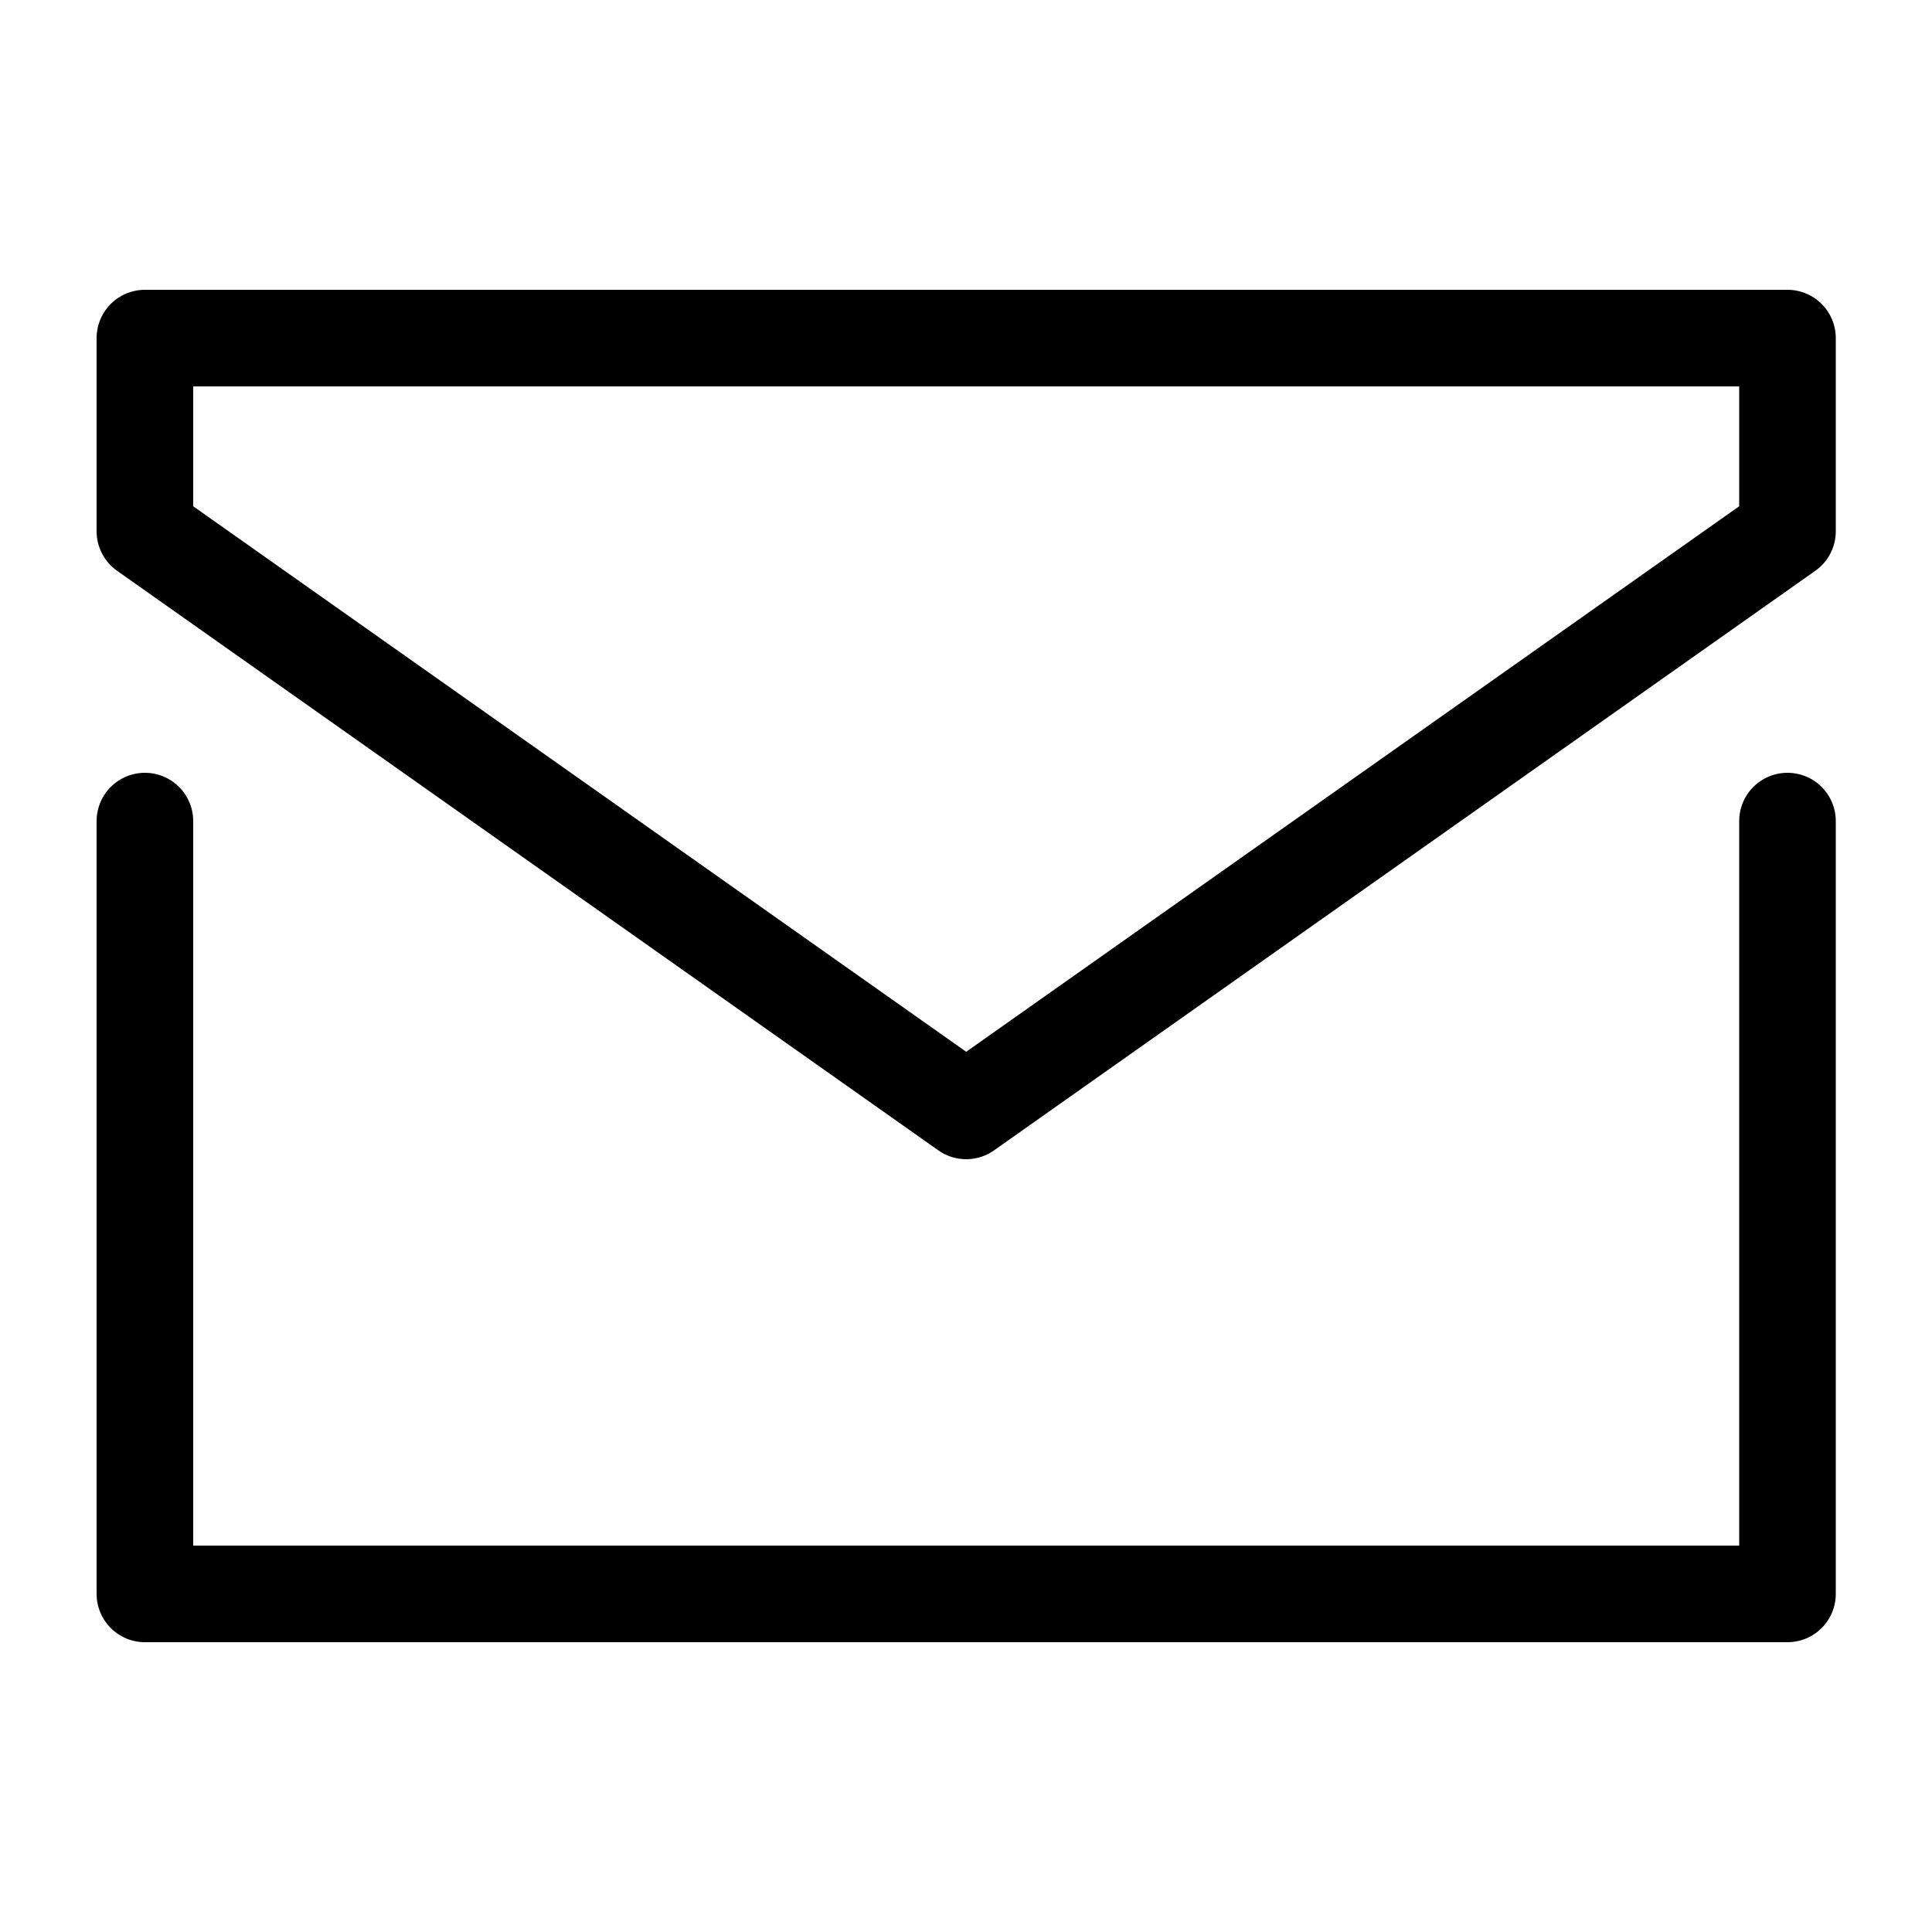
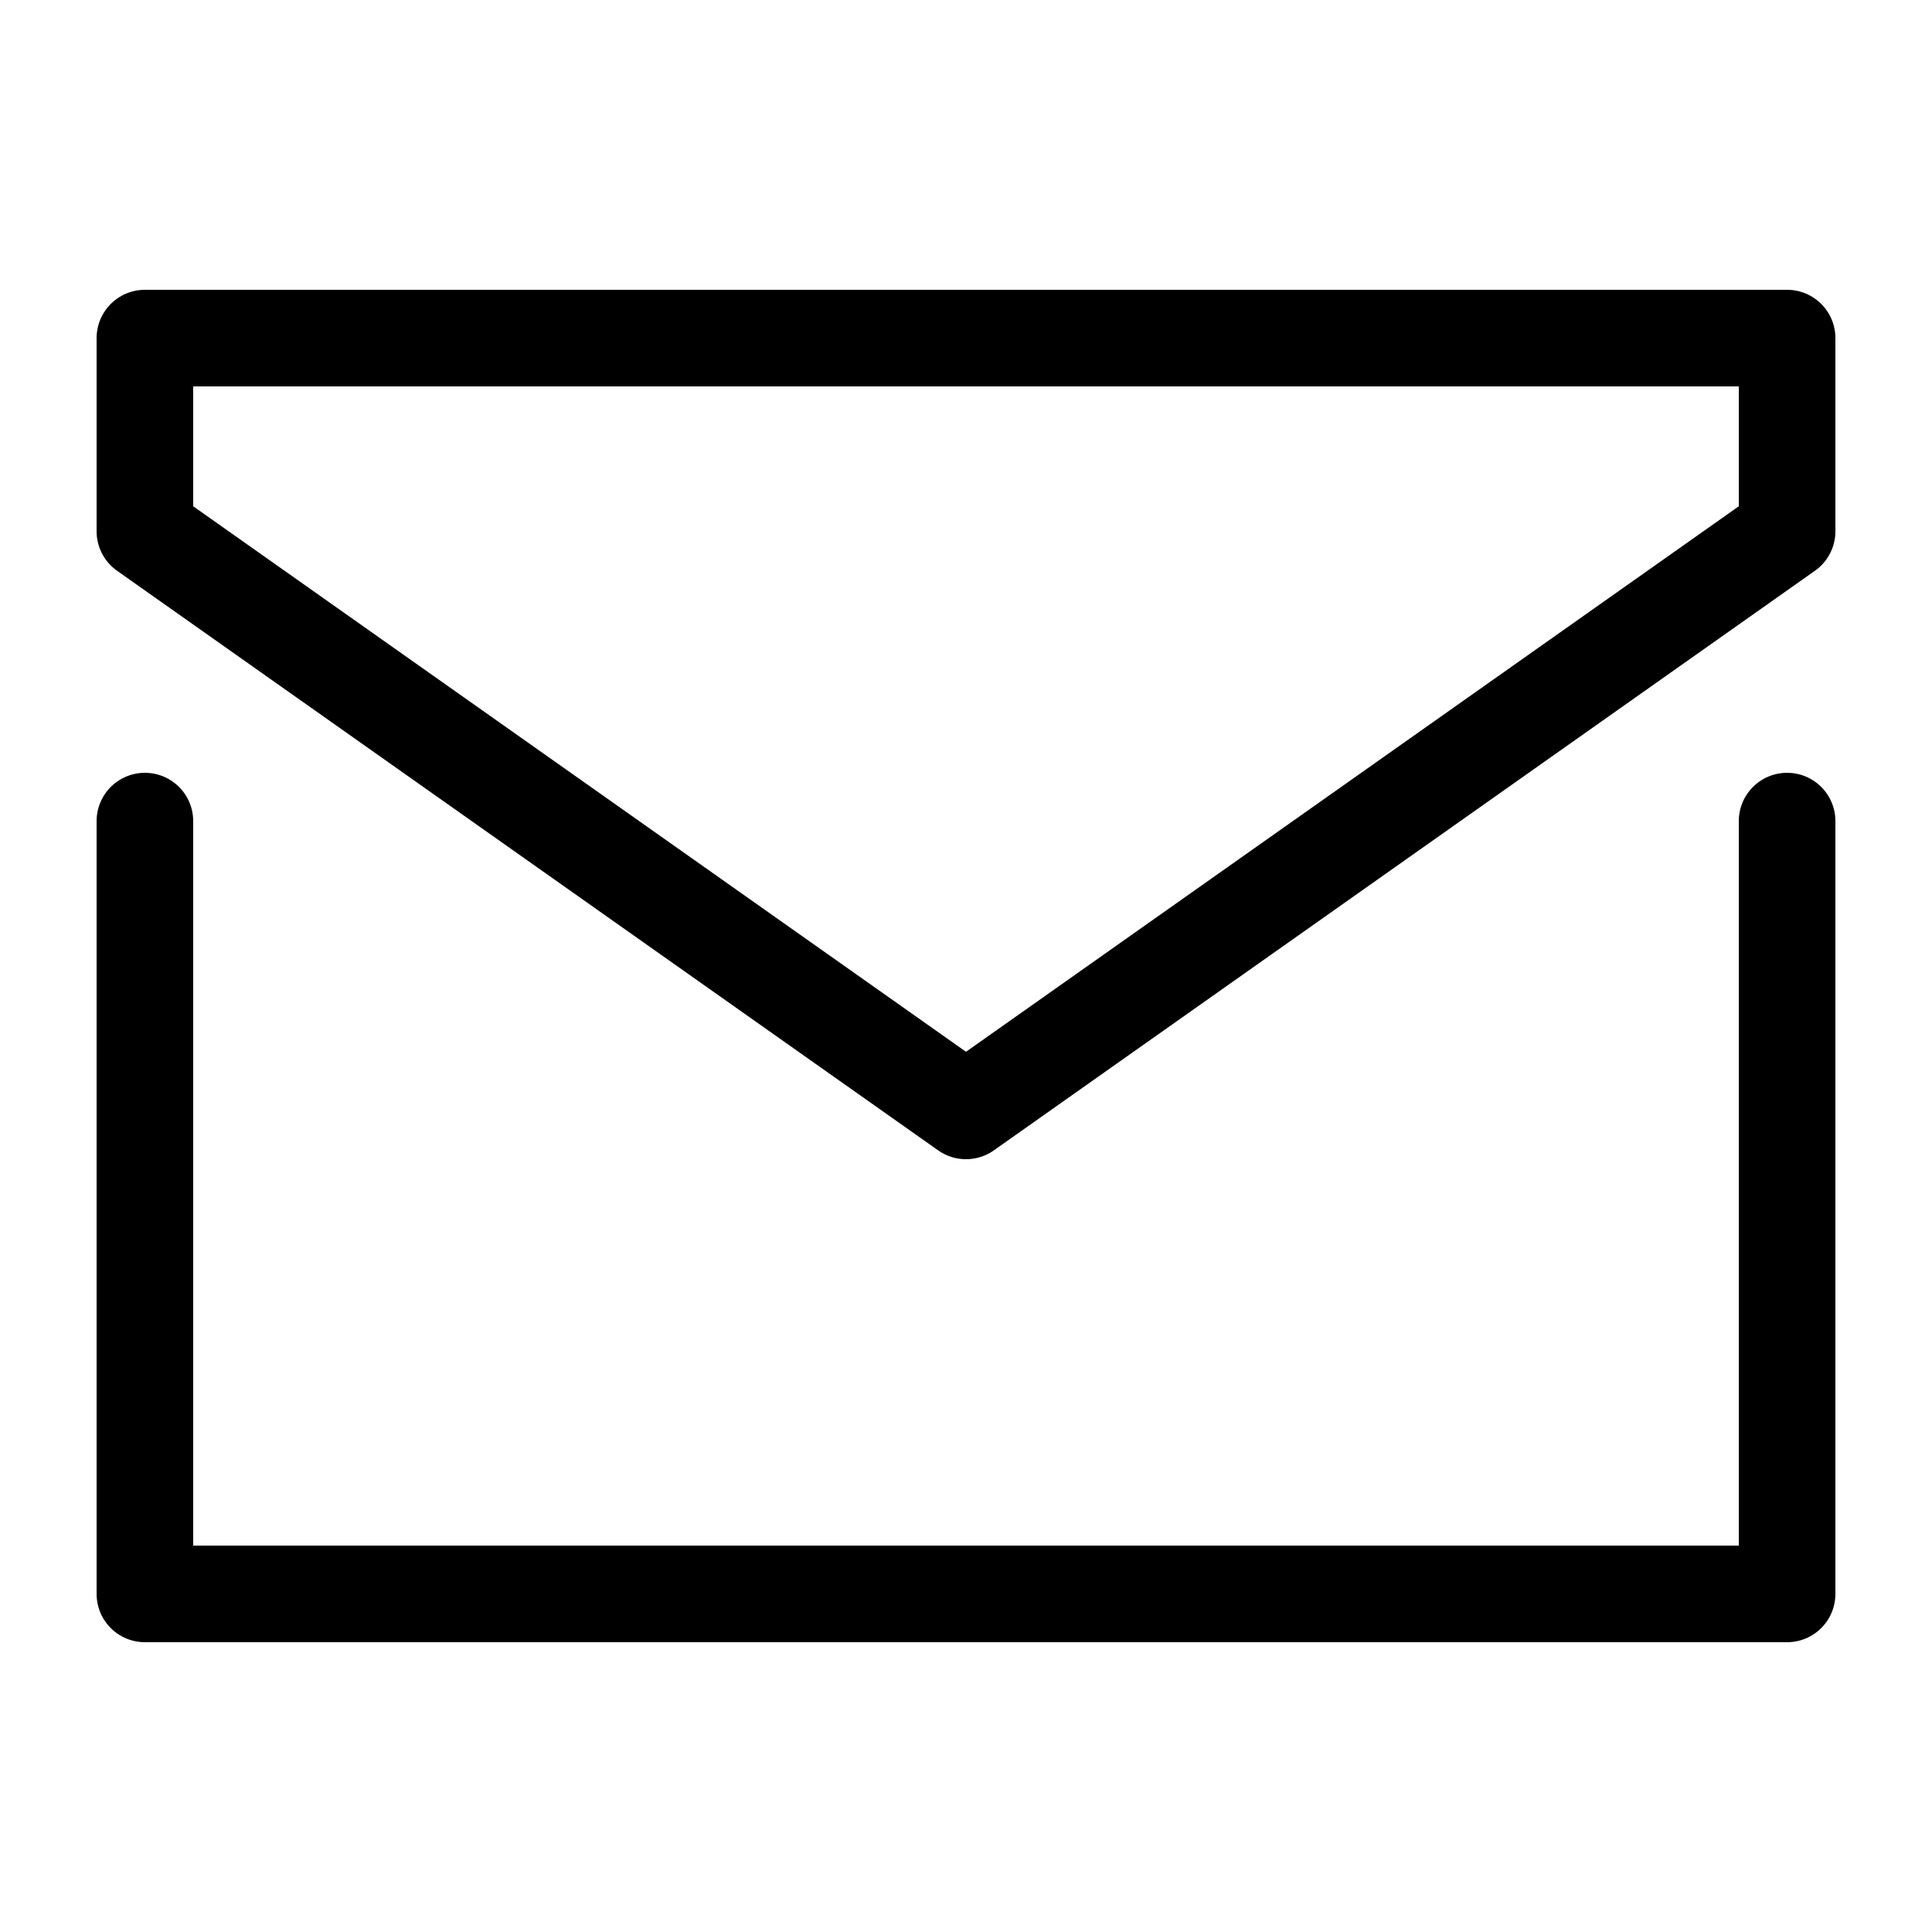
- <svg xmlns="http://www.w3.org/2000/svg" width="20" height="20" fill="none">
-   <path stroke="#000" stroke-linecap="round" stroke-linejoin="round" d="M1.5 8.5v8h17.004v-8M1.5 3.5h17.004v2l-8.502 6-8.502-6v-2Z" />
+ <svg xmlns="http://www.w3.org/2000/svg" viewBox="0 0 20 20" fill="none">
+   <path d="M1.5 8.5v8h17v-8m-17-5h17v2l-8.5 6-8.5-6v-2Z" stroke="#000" stroke-linecap="round" stroke-linejoin="round" />
</svg>
